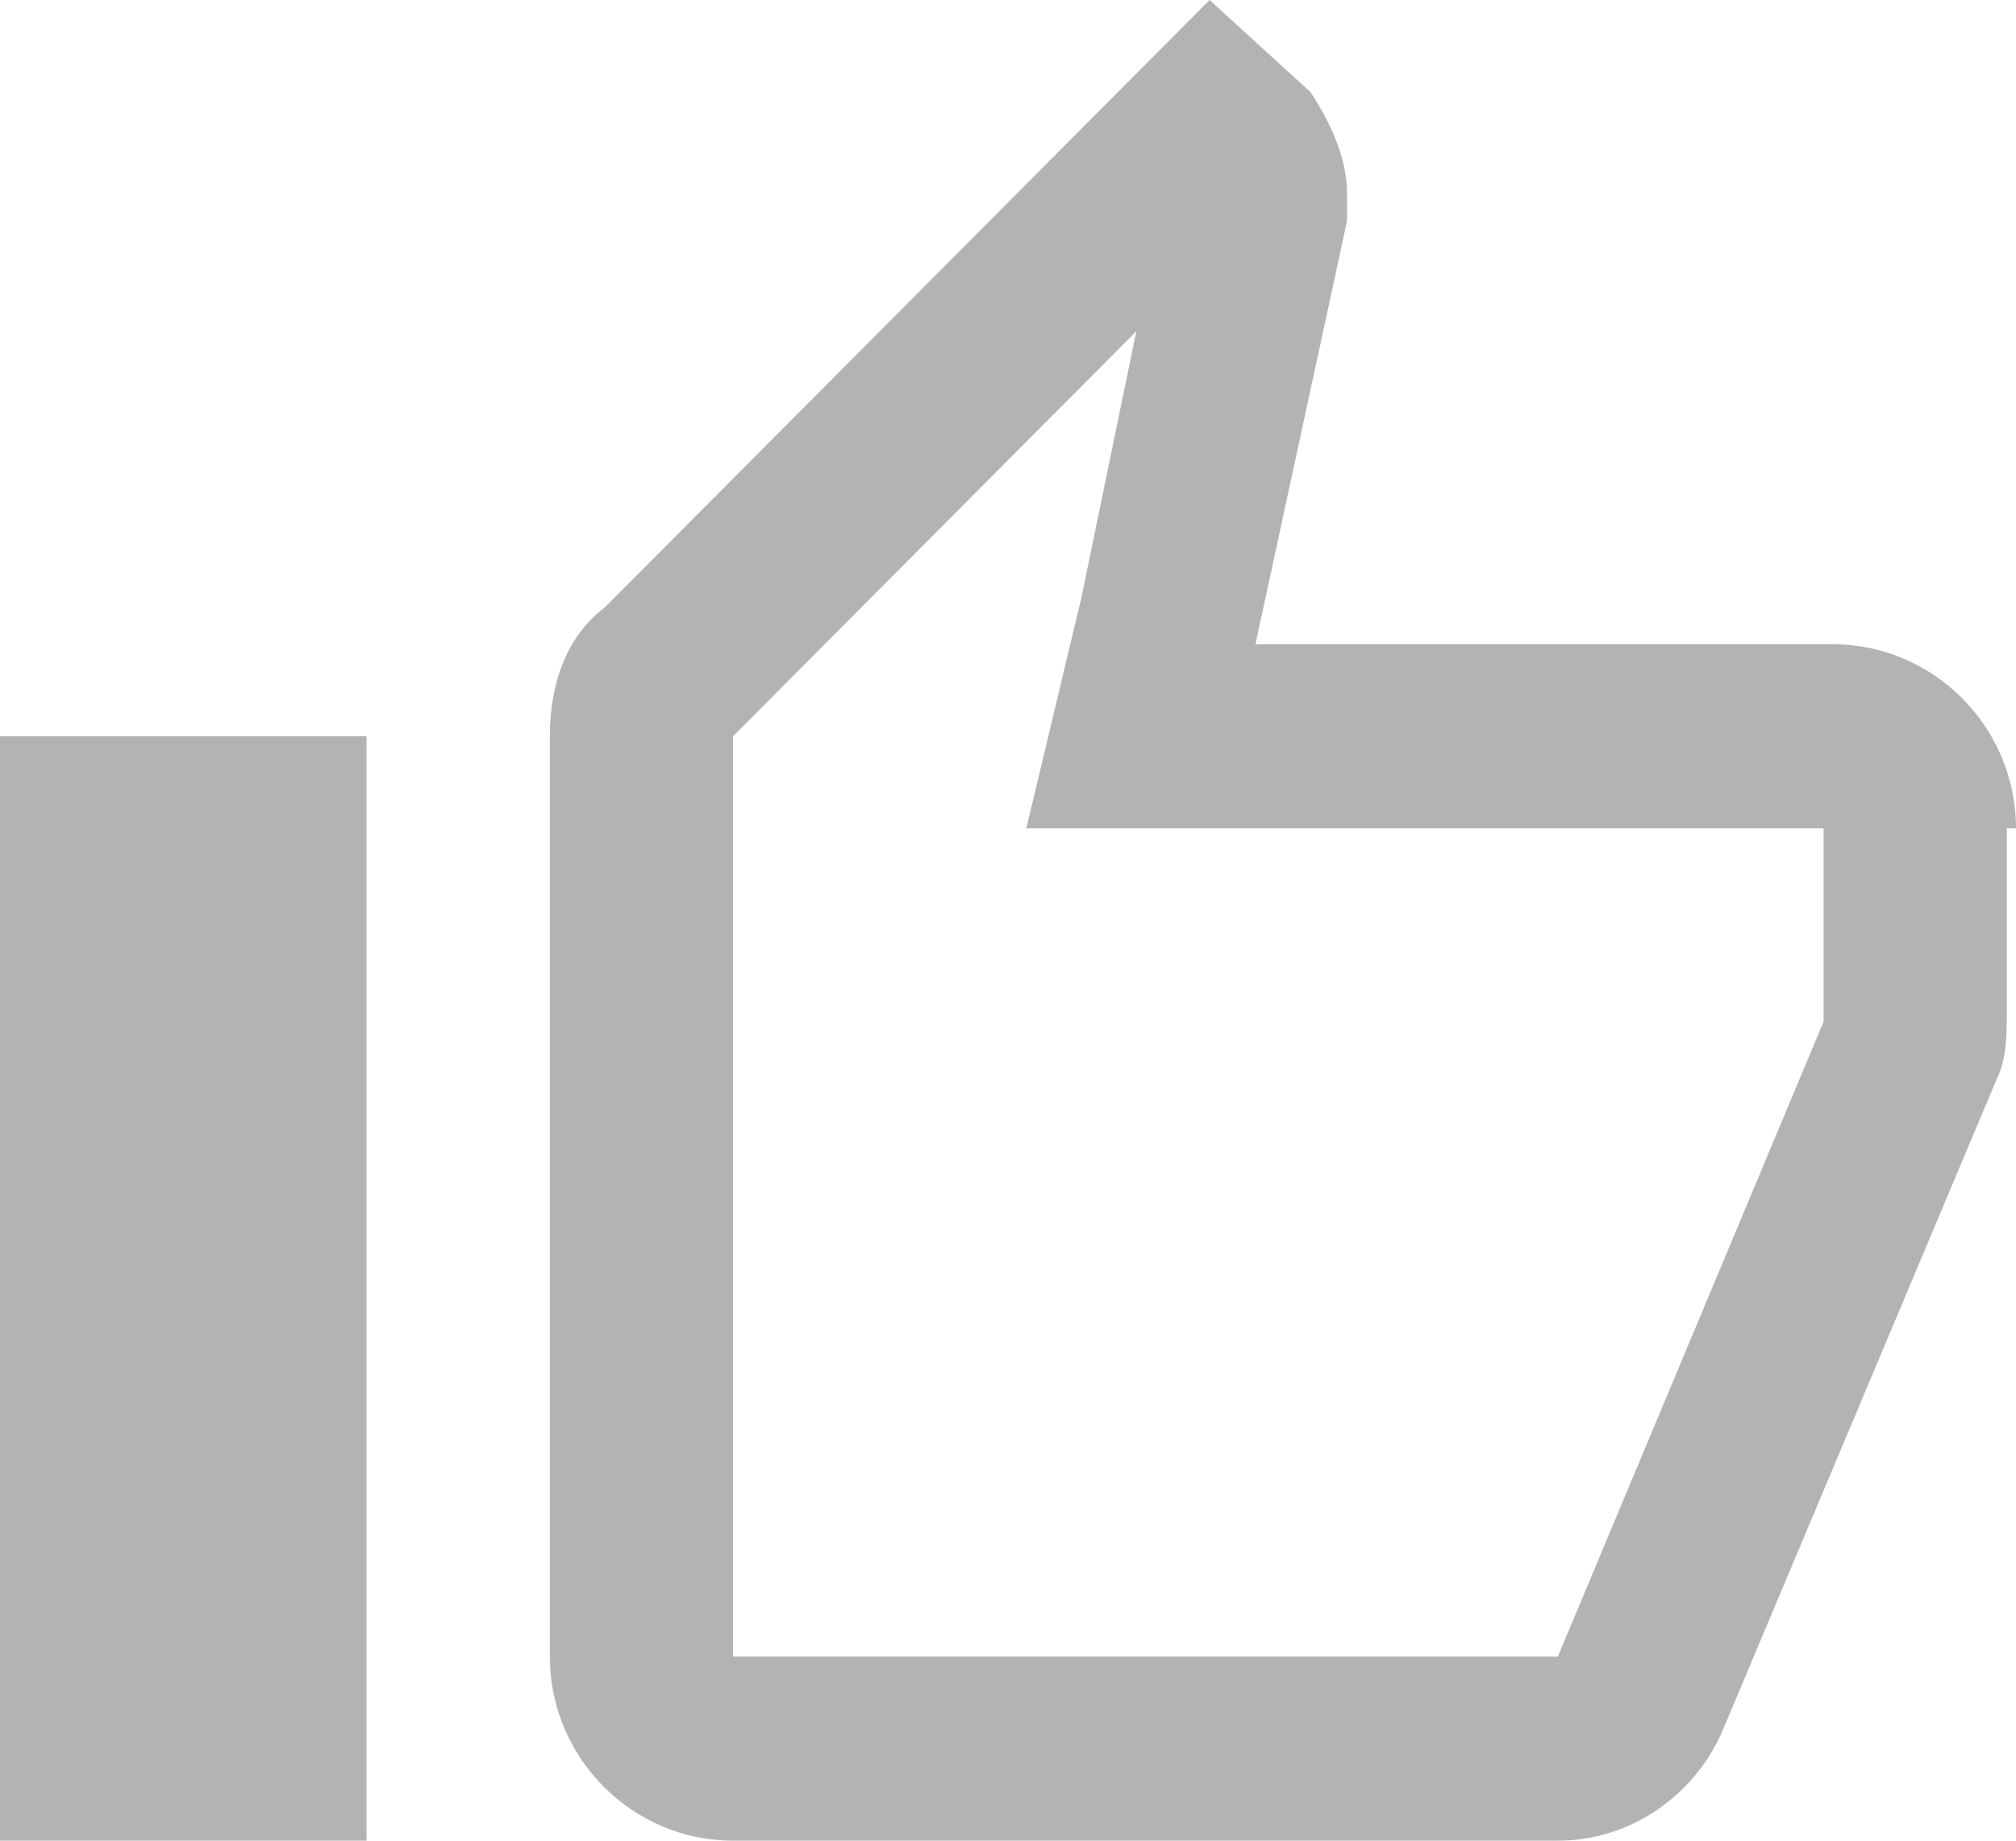
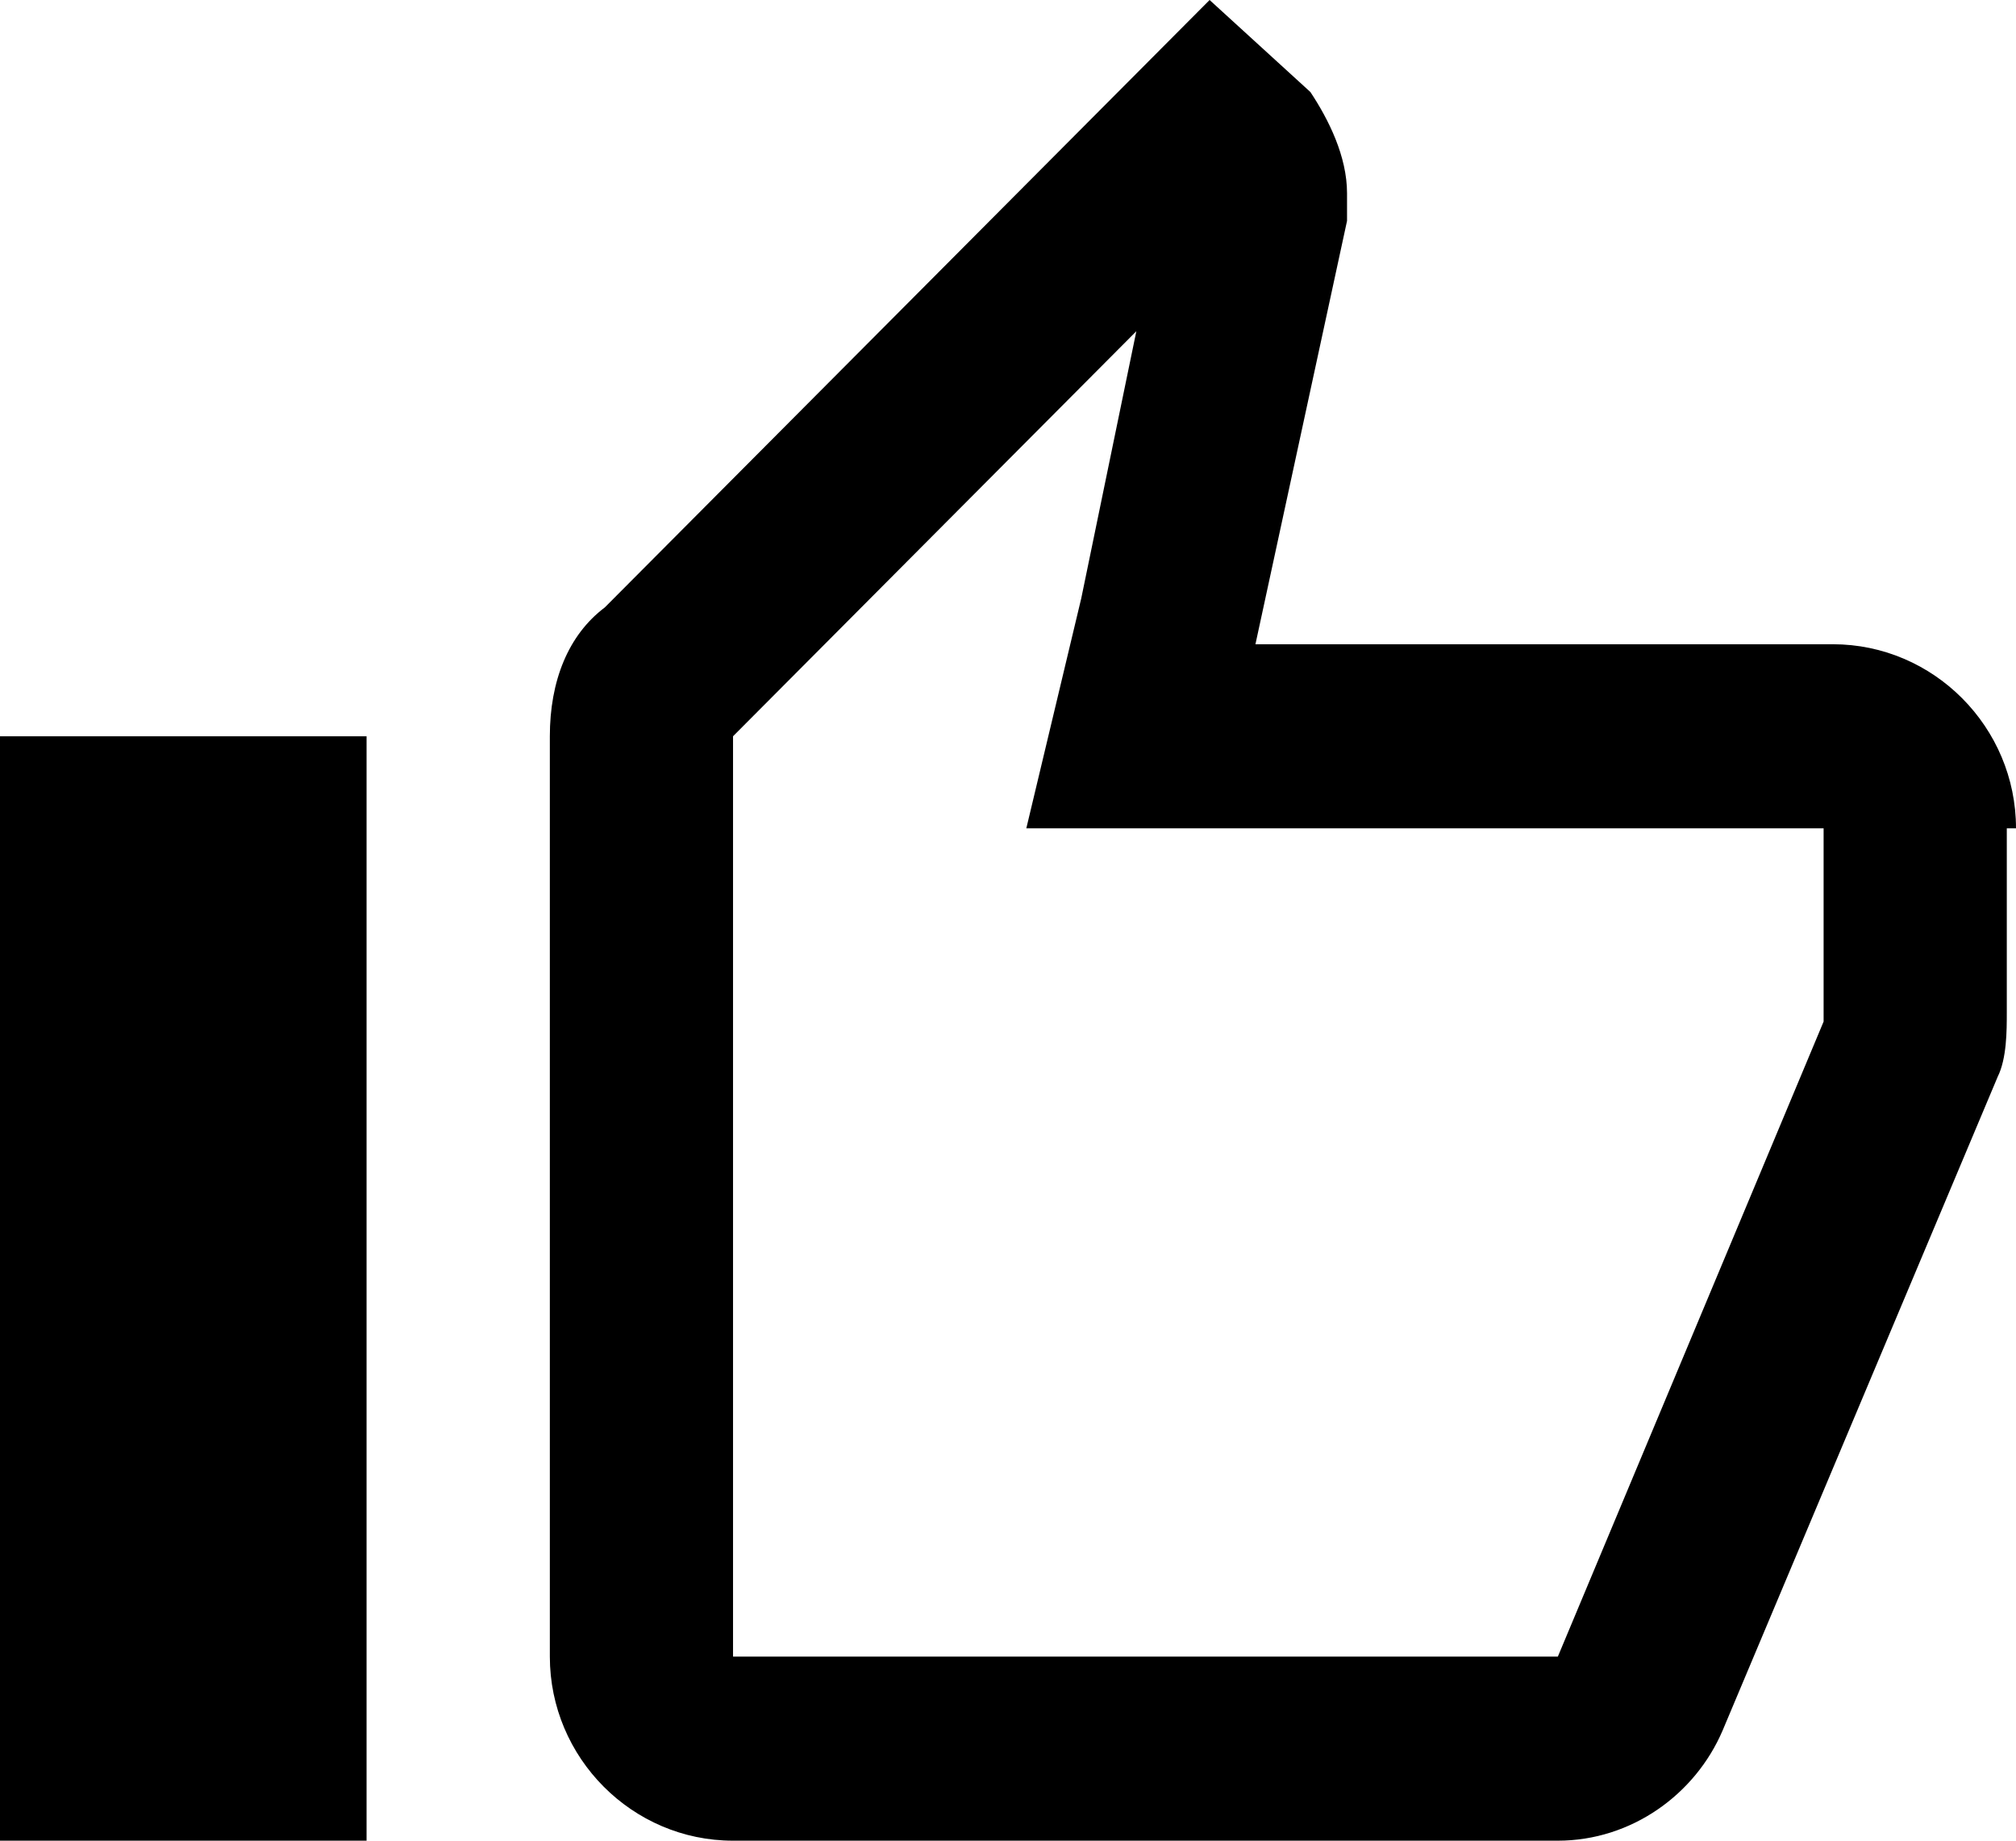
- <svg xmlns="http://www.w3.org/2000/svg" width="23" height="21" fill="none">
-   <path opacity=".3" d="m12.964 3.78-.628 3.045-.627 2.625h9.096v2.205L17.773 18.9h-9.41V8.4l4.6-4.62ZM2.09 10.5v8.4-8.4ZM13.8 0 6.9 6.93c-.418.315-.627.84-.627 1.47v10.5c0 1.155.94 2.1 2.09 2.1h9.41c.836 0 1.568-.525 1.881-1.26l3.137-7.455c.104-.21.104-.525.104-.735v-2.1H23c0-1.155-.94-2.1-2.09-2.1h-6.587l1.045-4.83v-.315c0-.42-.209-.84-.418-1.155L13.8 0ZM4.182 8.4H0V21h4.182V8.4Z" fill="#000" />
+ <svg xmlns="http://www.w3.org/2000/svg" width="23" height="21">
+   <path d="m12.964 3.78-.628 3.045-.627 2.625h9.096v2.205L17.773 18.9h-9.41V8.4l4.6-4.62ZM2.09 10.5v8.4-8.4ZM13.8 0 6.9 6.93c-.418.315-.627.84-.627 1.47v10.5c0 1.155.94 2.1 2.09 2.1h9.41c.836 0 1.568-.525 1.881-1.26l3.137-7.455c.104-.21.104-.525.104-.735v-2.1H23c0-1.155-.94-2.1-2.09-2.1h-6.587l1.045-4.83v-.315c0-.42-.209-.84-.418-1.155L13.8 0ZM4.182 8.4H0V21h4.182V8.4Z" />
</svg>
